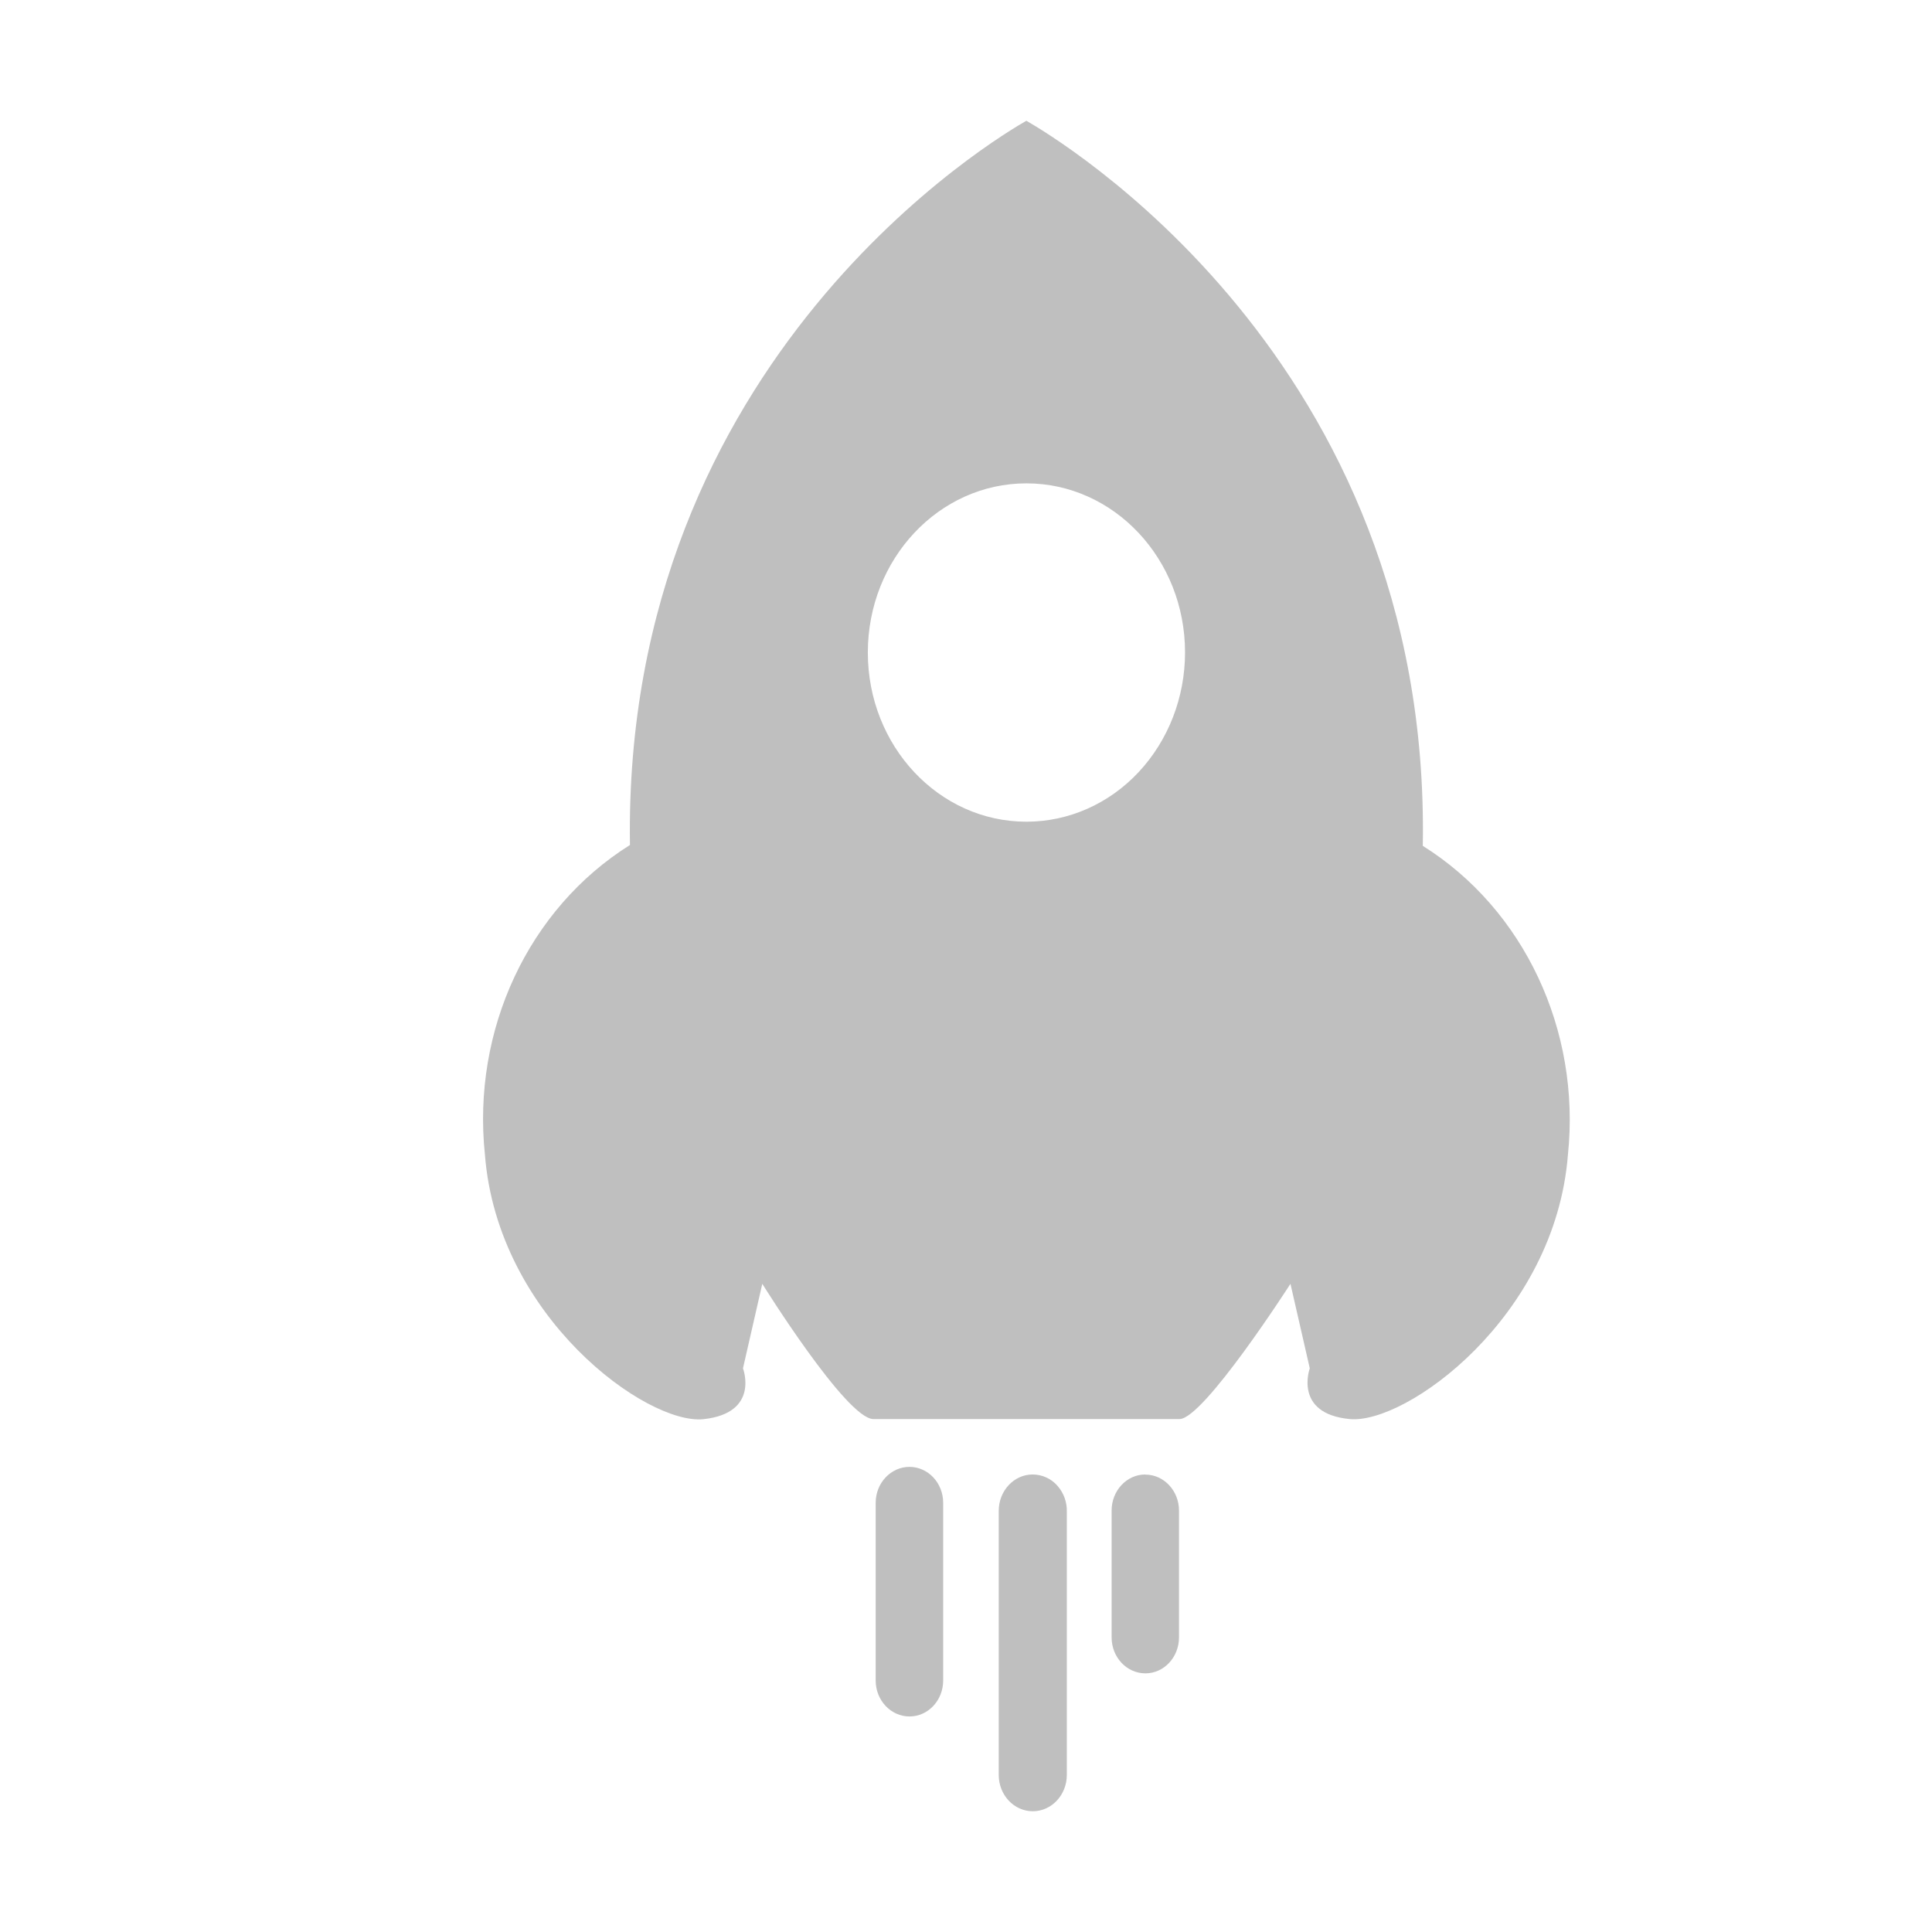
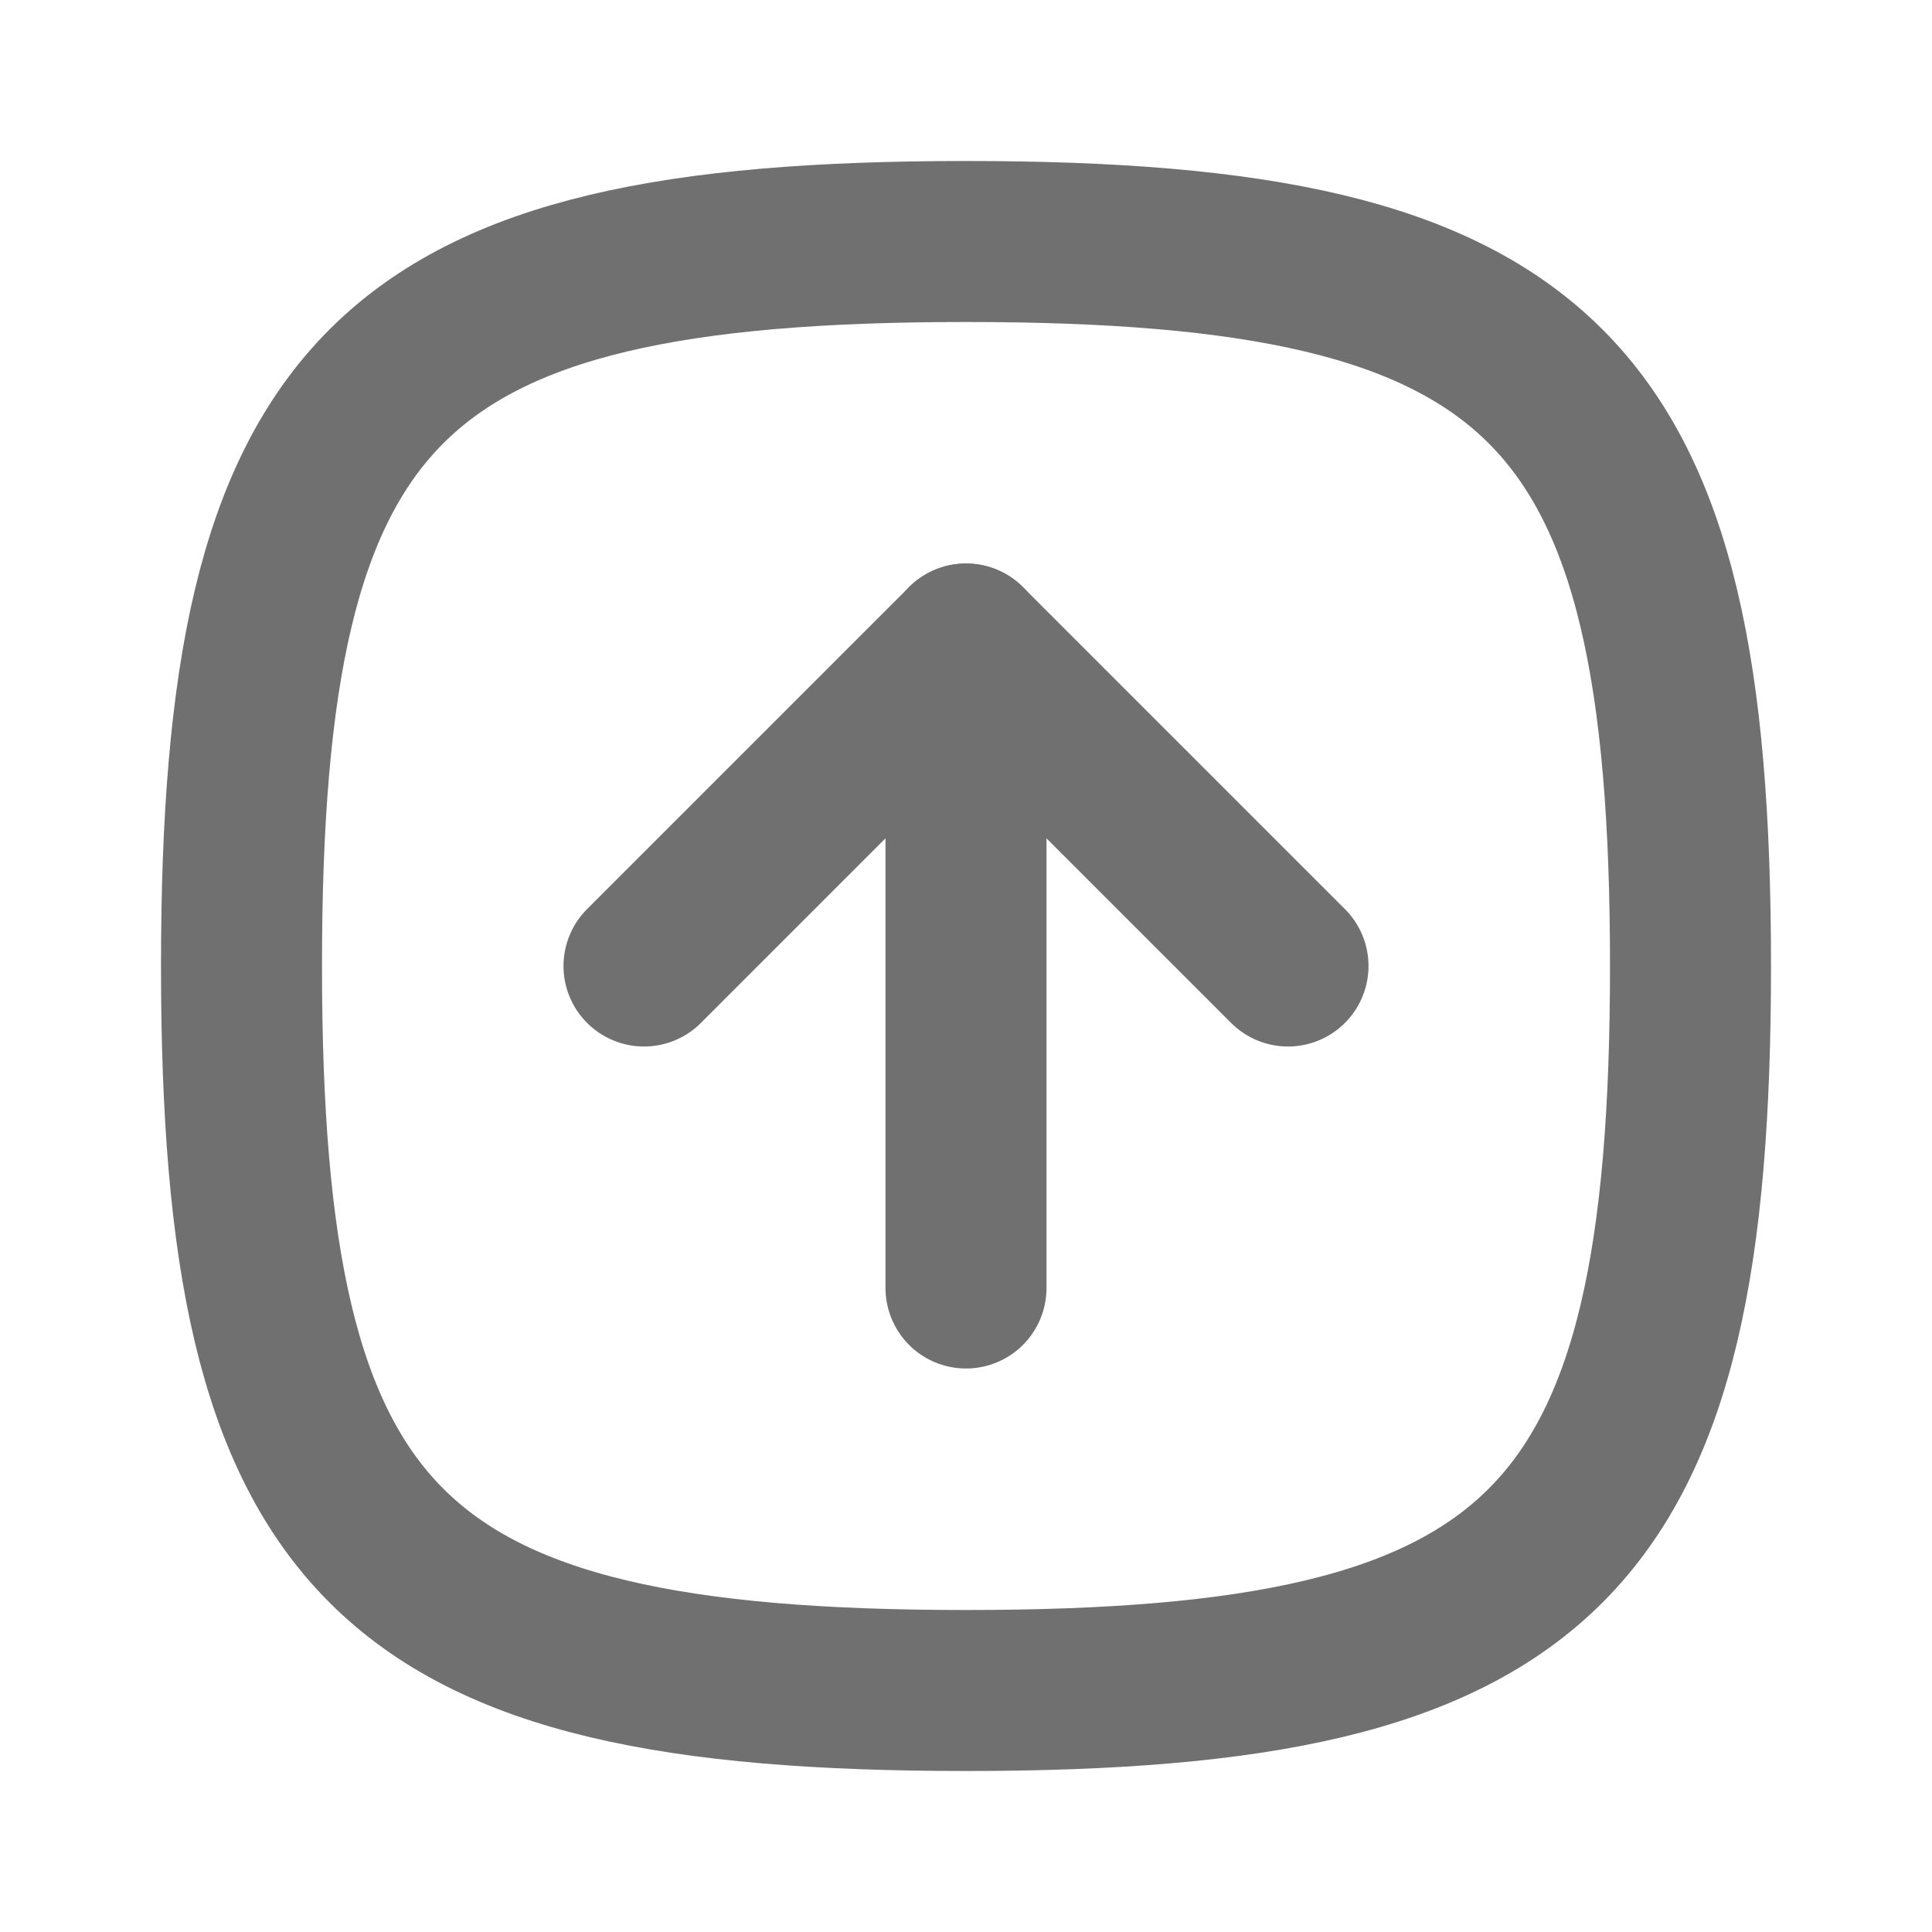
- <svg xmlns="http://www.w3.org/2000/svg" t="1754484418968" class="icon" viewBox="0 0 1024 1024" version="1.1" p-id="6819" width="24" height="24">
-   <path d="M482.048 777.472c-9.856 0-17.92 8.512-17.92 19.072v94.144c0 10.56 8.064 19.072 17.92 19.072 9.856 0 17.856-8.512 17.856-19.072v-94.144c0-10.56-8-19.072-17.92-19.072z m65.28 4.032c-9.92 0-17.984 8.64-17.984 19.328v139.904c0 10.624 8.064 19.264 18.048 19.264 9.984 0 18.048-8.64 18.048-19.264v-139.264a20.032 20.032 0 0 0-5.056-14.08 17.536 17.536 0 0 0-12.992-5.888z m206.784-333.184C758.592 189.312 557.888 72.064 544 64c-13.44 7.68-214.08 124.864-210.112 383.872-53.76 33.664-83.84 97.984-76.864 164.16 6.72 86.08 85.76 143.232 115.776 140.16 30.08-3.2 20.992-26.944 20.992-26.944l10.24-44.8s44.608 71.68 58.88 71.68h162.24c12.8 0 58.816-71.68 58.816-71.68l10.24 44.8s-8.768 24 21.12 26.88c29.76 2.944 108.992-54.016 115.712-140.16 6.848-65.92-23.296-130.048-76.928-163.648z m-210.112-12.8c-46.4 0-84.032-40.128-84.032-89.664S497.6 256.192 544 256.192c46.464 0 84.096 40.128 84.096 89.6 0 23.872-8.896 46.656-24.64 63.488s-37.12 26.24-59.456 26.24z m63.04 345.984c-9.856 0-17.856 8.576-17.856 19.072v67.264c0 10.56 8 19.072 17.92 19.072 9.792 0 17.792-8.512 17.792-19.072V800.64c0-10.496-8-19.072-17.856-19.072z" fill="#bfbfbf" p-id="6820" />
+ <svg xmlns="http://www.w3.org/2000/svg" width="30" height="30" viewBox="0 0 24 24" fill="none" stroke="#707070" stroke-width="2" stroke-linecap="round" stroke-linejoin="round" class="icon icon-tabler icons-tabler-outline icon-tabler-square-rounded-arrow-up">
+   <path stroke="none" d="M0 0h24v24H0z" fill="none" />
+   <path d="M16 12l-4 -4l-4 4" />
+   <path d="M12 16v-8" />
+   <path d="M12 3c7.2 0 9 1.8 9 9s-1.8 9 -9 9s-9 -1.8 -9 -9s1.8 -9 9 -9z" />
</svg>
